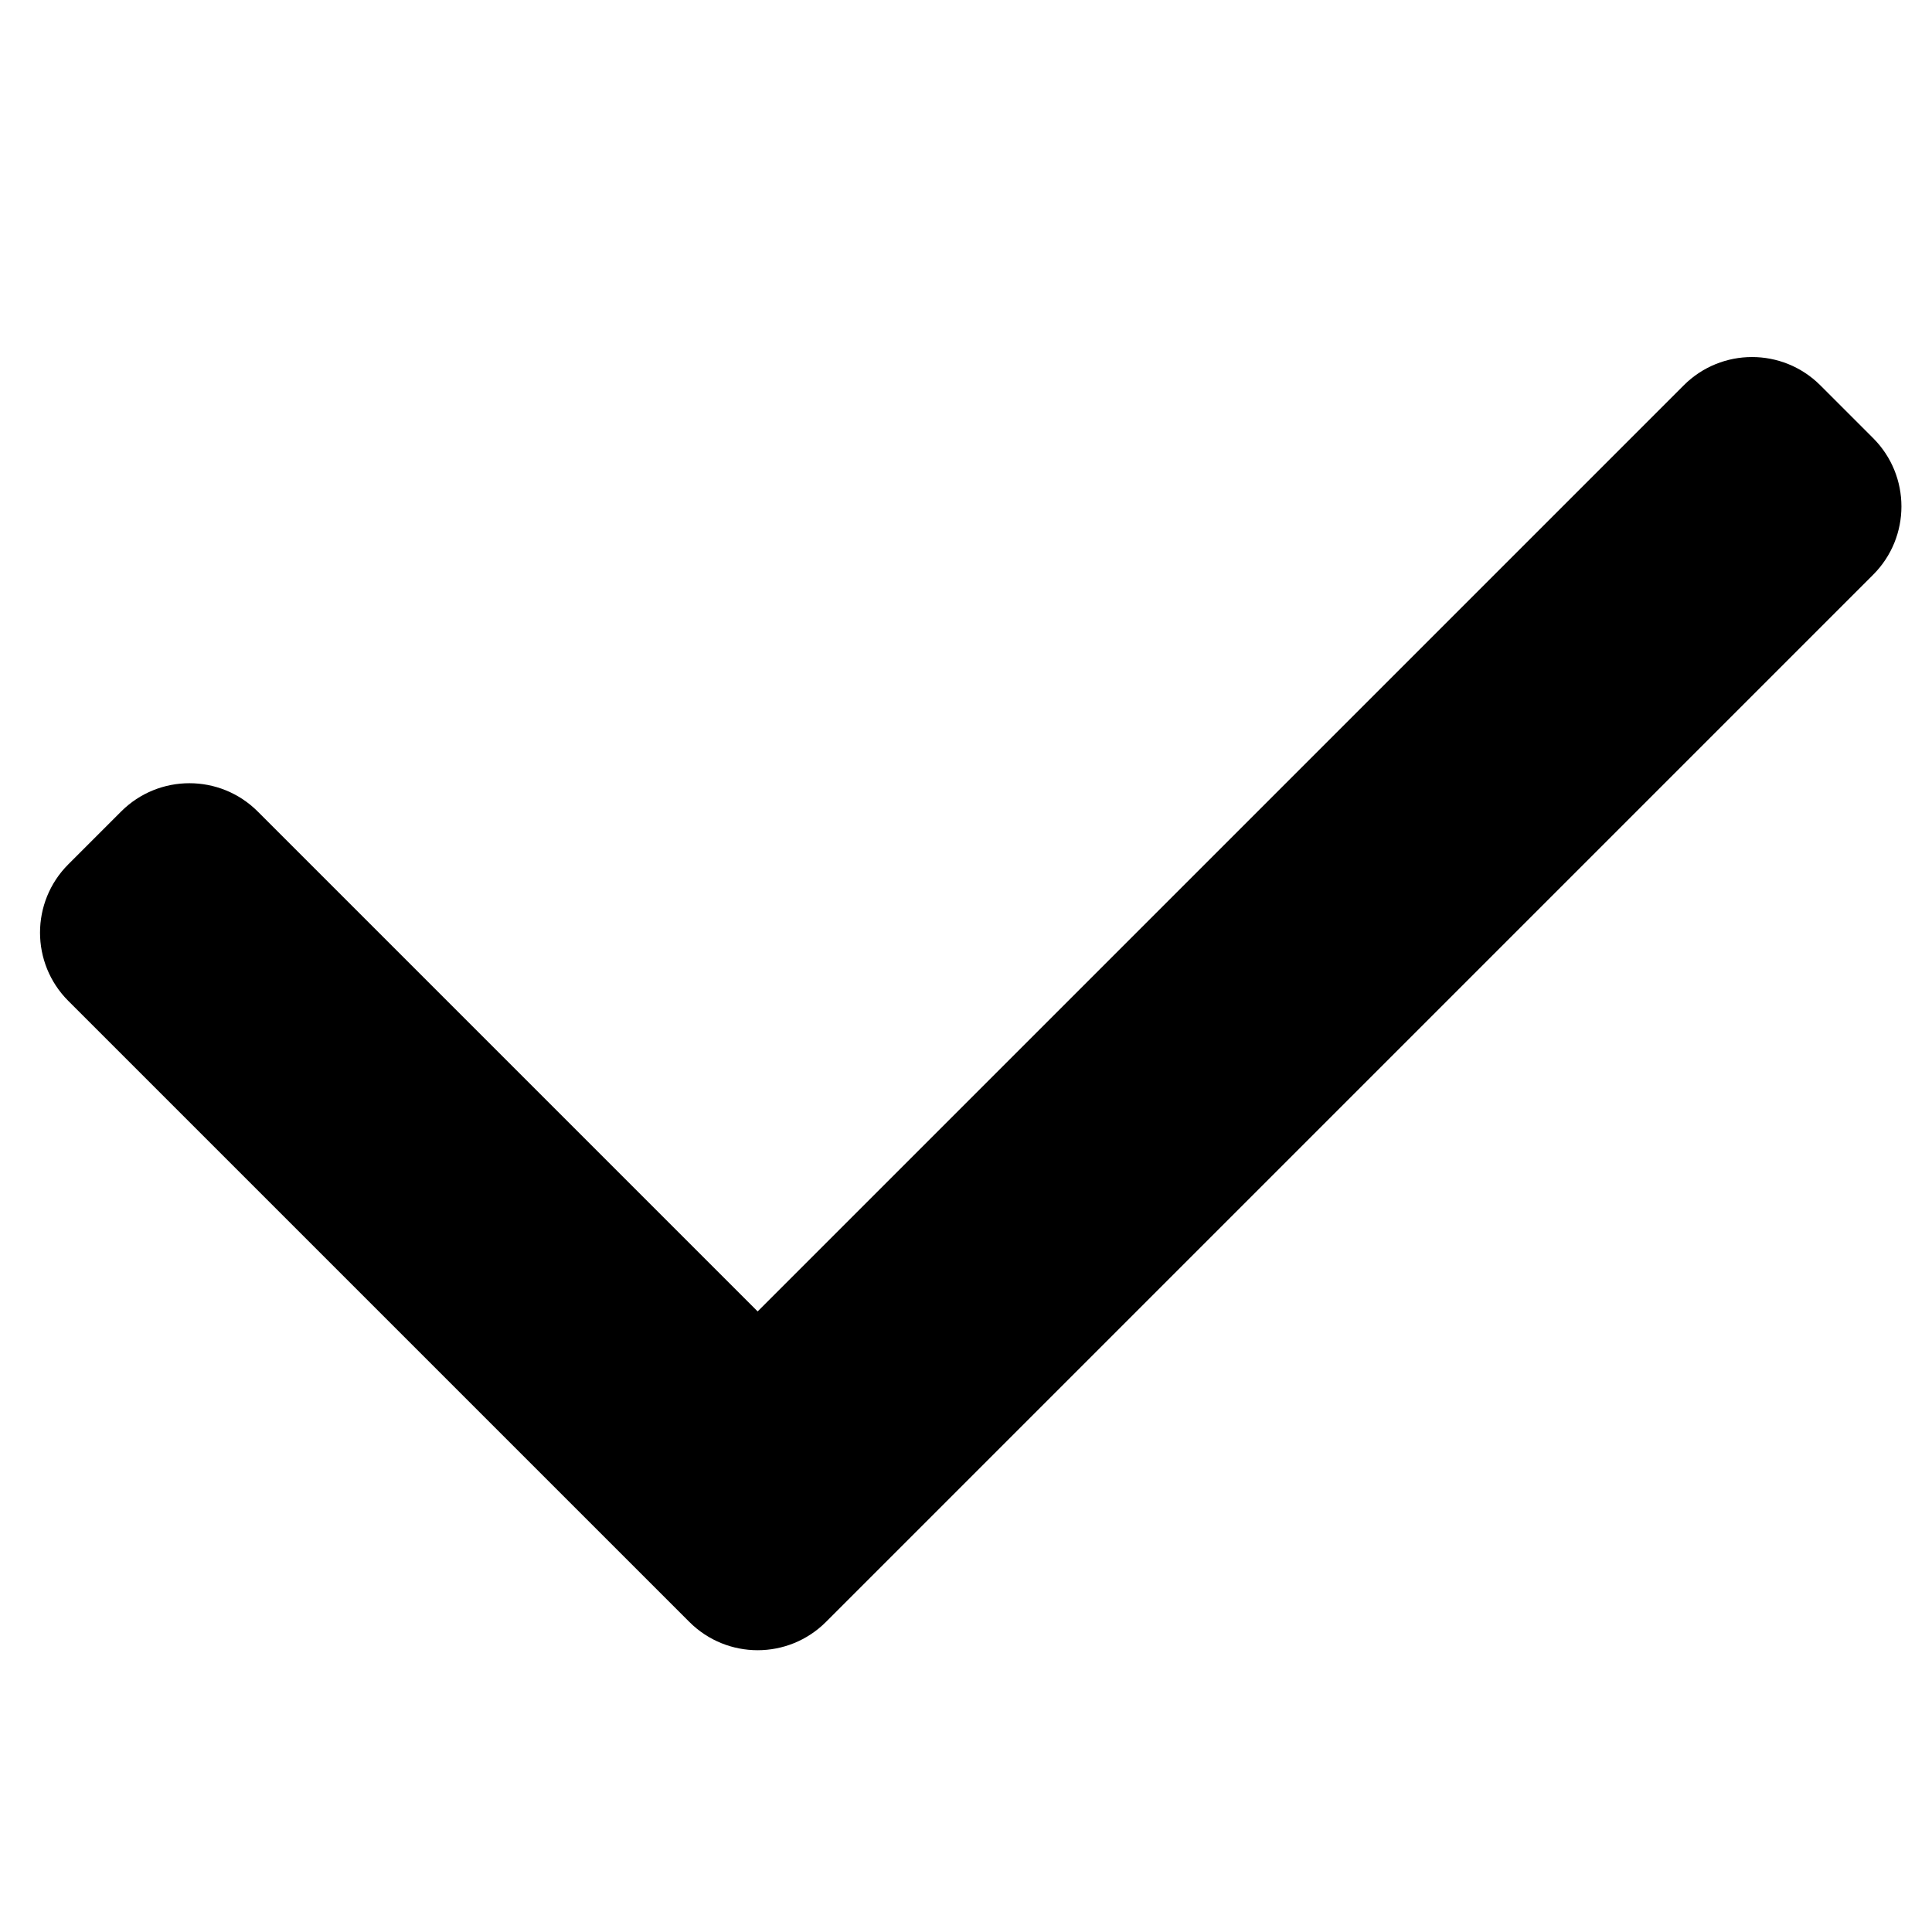
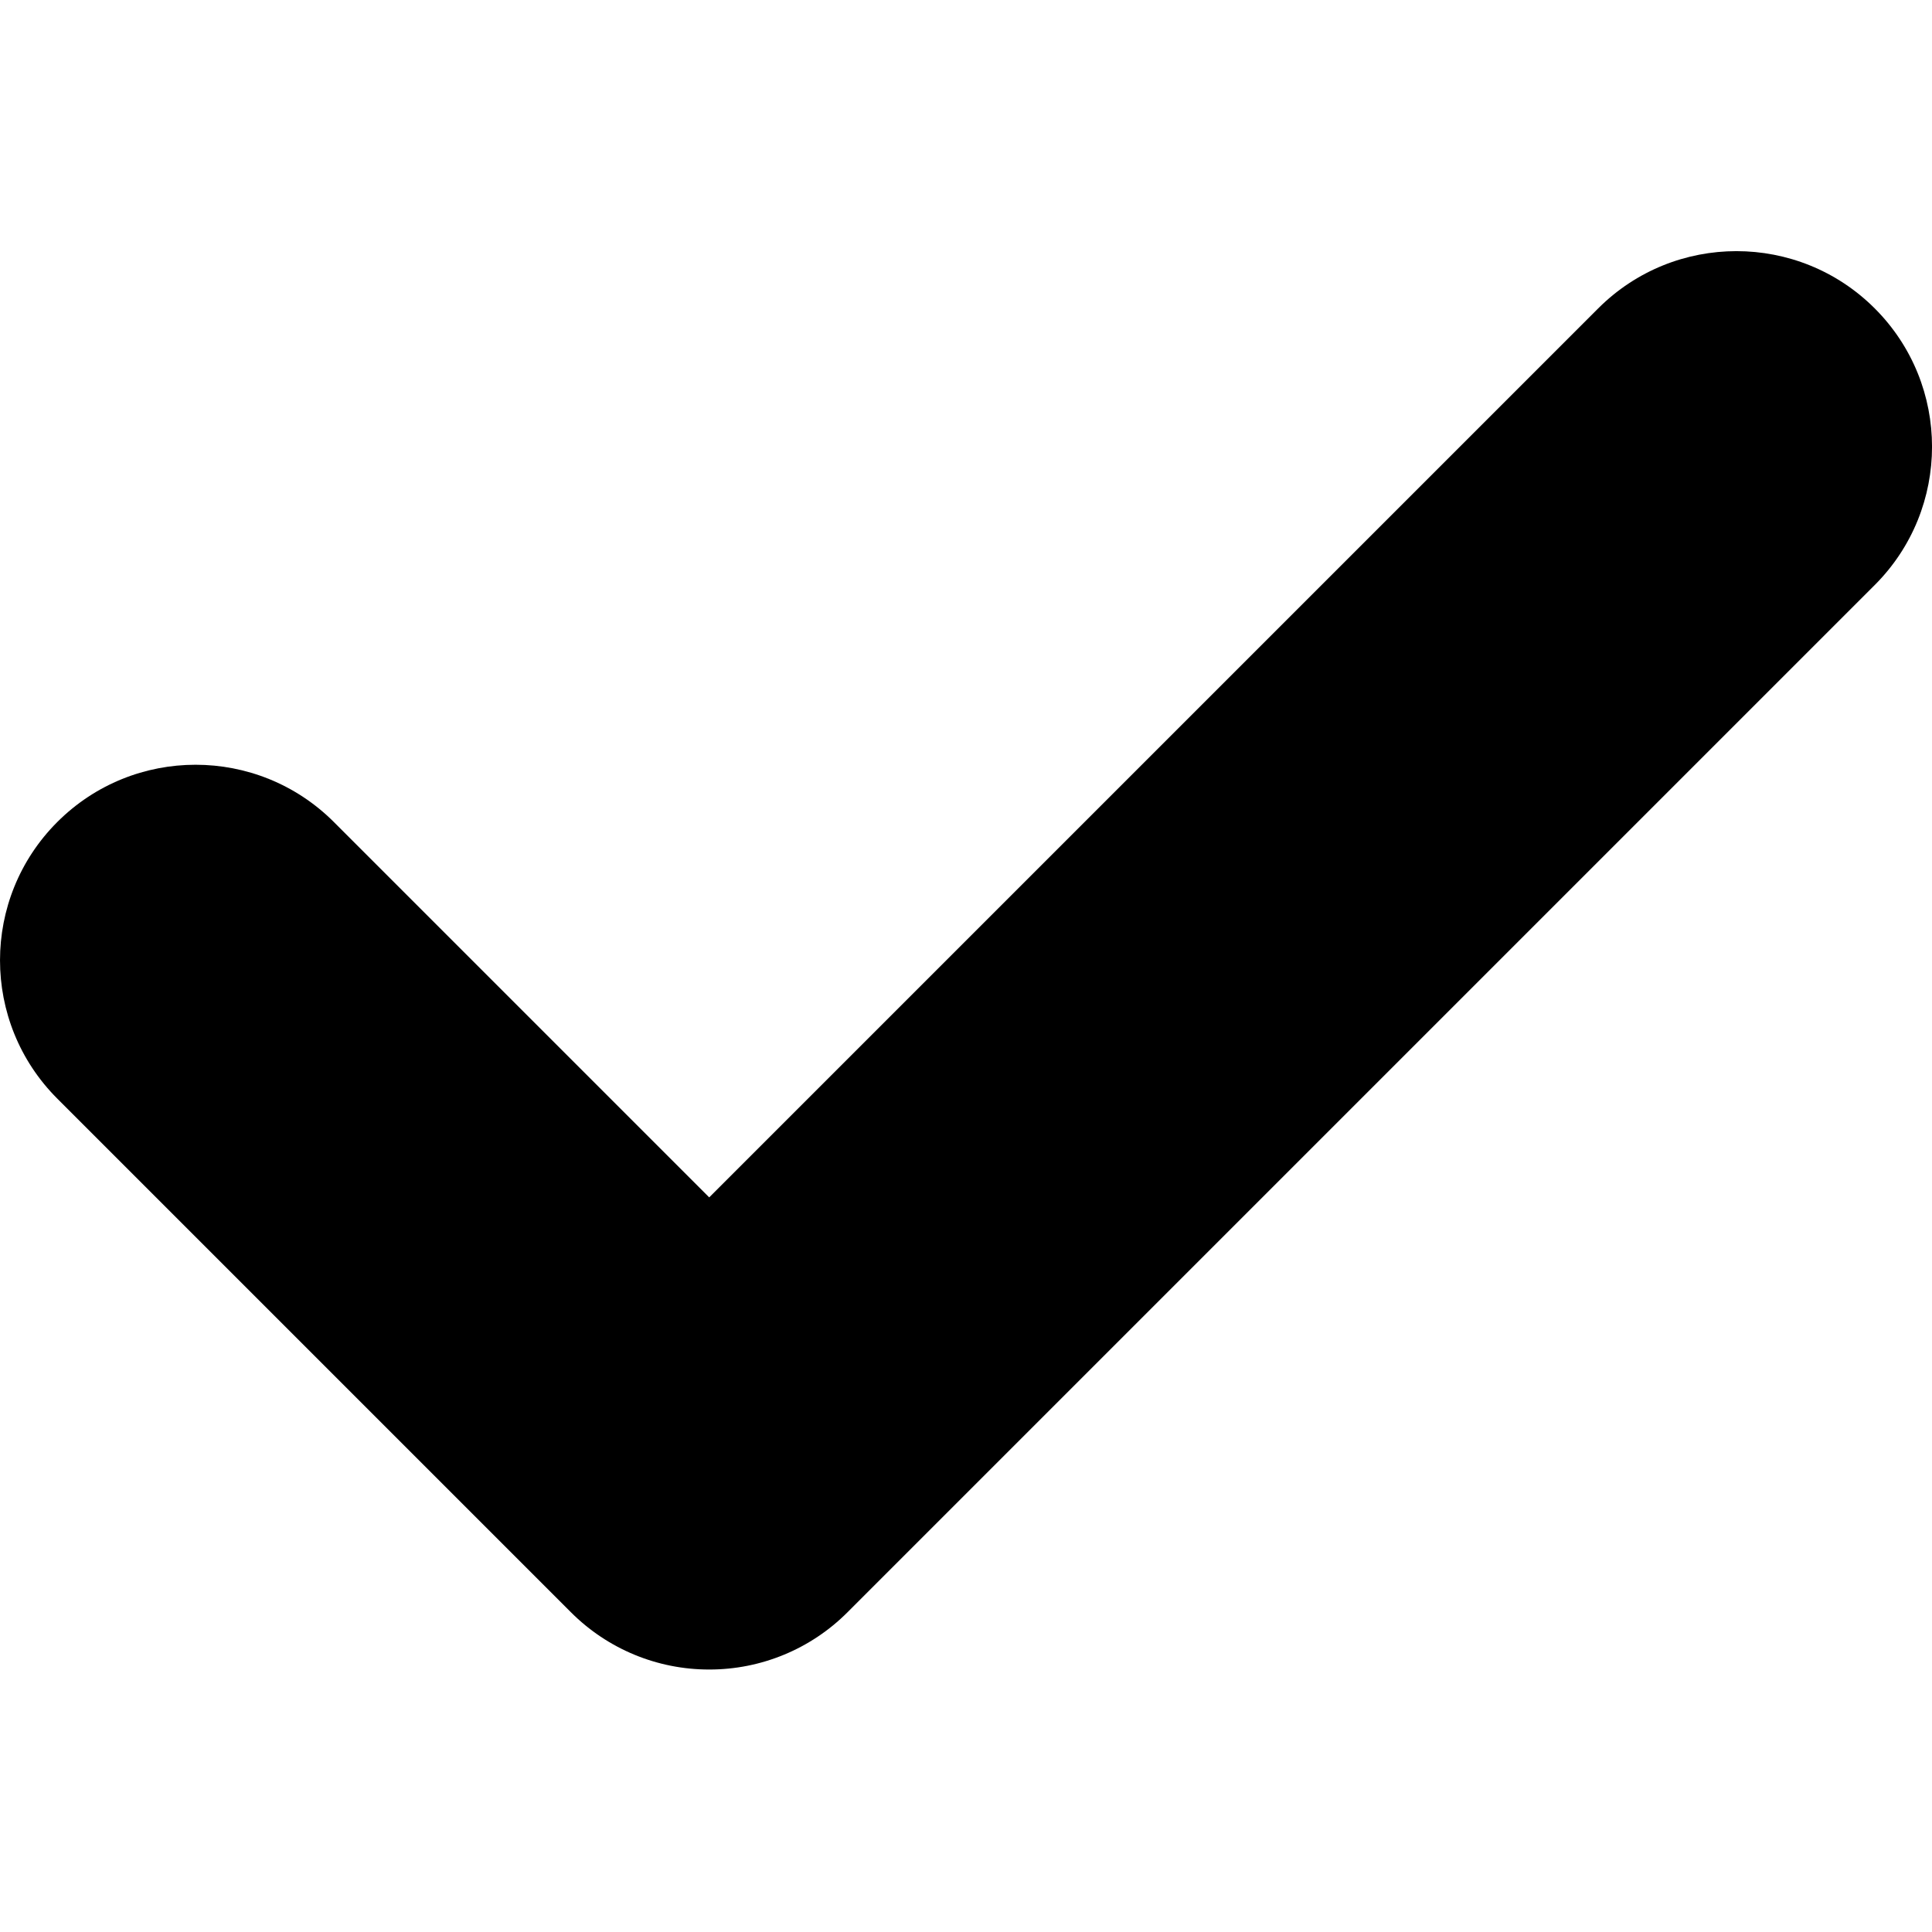
<svg xmlns="http://www.w3.org/2000/svg" width="100" height="100" viewBox="0 0 100 100">
  <defs>
    <clipPath id="b">
      <rect width="100" height="100" />
    </clipPath>
  </defs>
  <g id="a" clip-path="url(#b)">
-     <path d="M42.08-122.259H5.487a5,5,0,0,1-5-5v-3.865a5,5,0,0,1,5-5H42.08v-67.789a5,5,0,0,1,5-5h3.865a5,5,0,0,1,5,5v76.653a5,5,0,0,1-5,5Z" transform="translate(-86.794 134.378) rotate(45)" />
+     <path d="M-1827.027-94.265l-7.158-7.158-19.428-19.428a10.124,10.124,0,0,1,0-14.316,10.124,10.124,0,0,1,14.316,0l19.428,19.428,46.012-46.012a10.123,10.123,0,0,1,14.316,0,10.124,10.124,0,0,1,0,14.316l-53.17,53.17a10.091,10.091,0,0,1-7.158,2.964A10.09,10.09,0,0,1-1827.027-94.265Z" transform="translate(1856.578 177.715)" />
  </g>
</svg>
